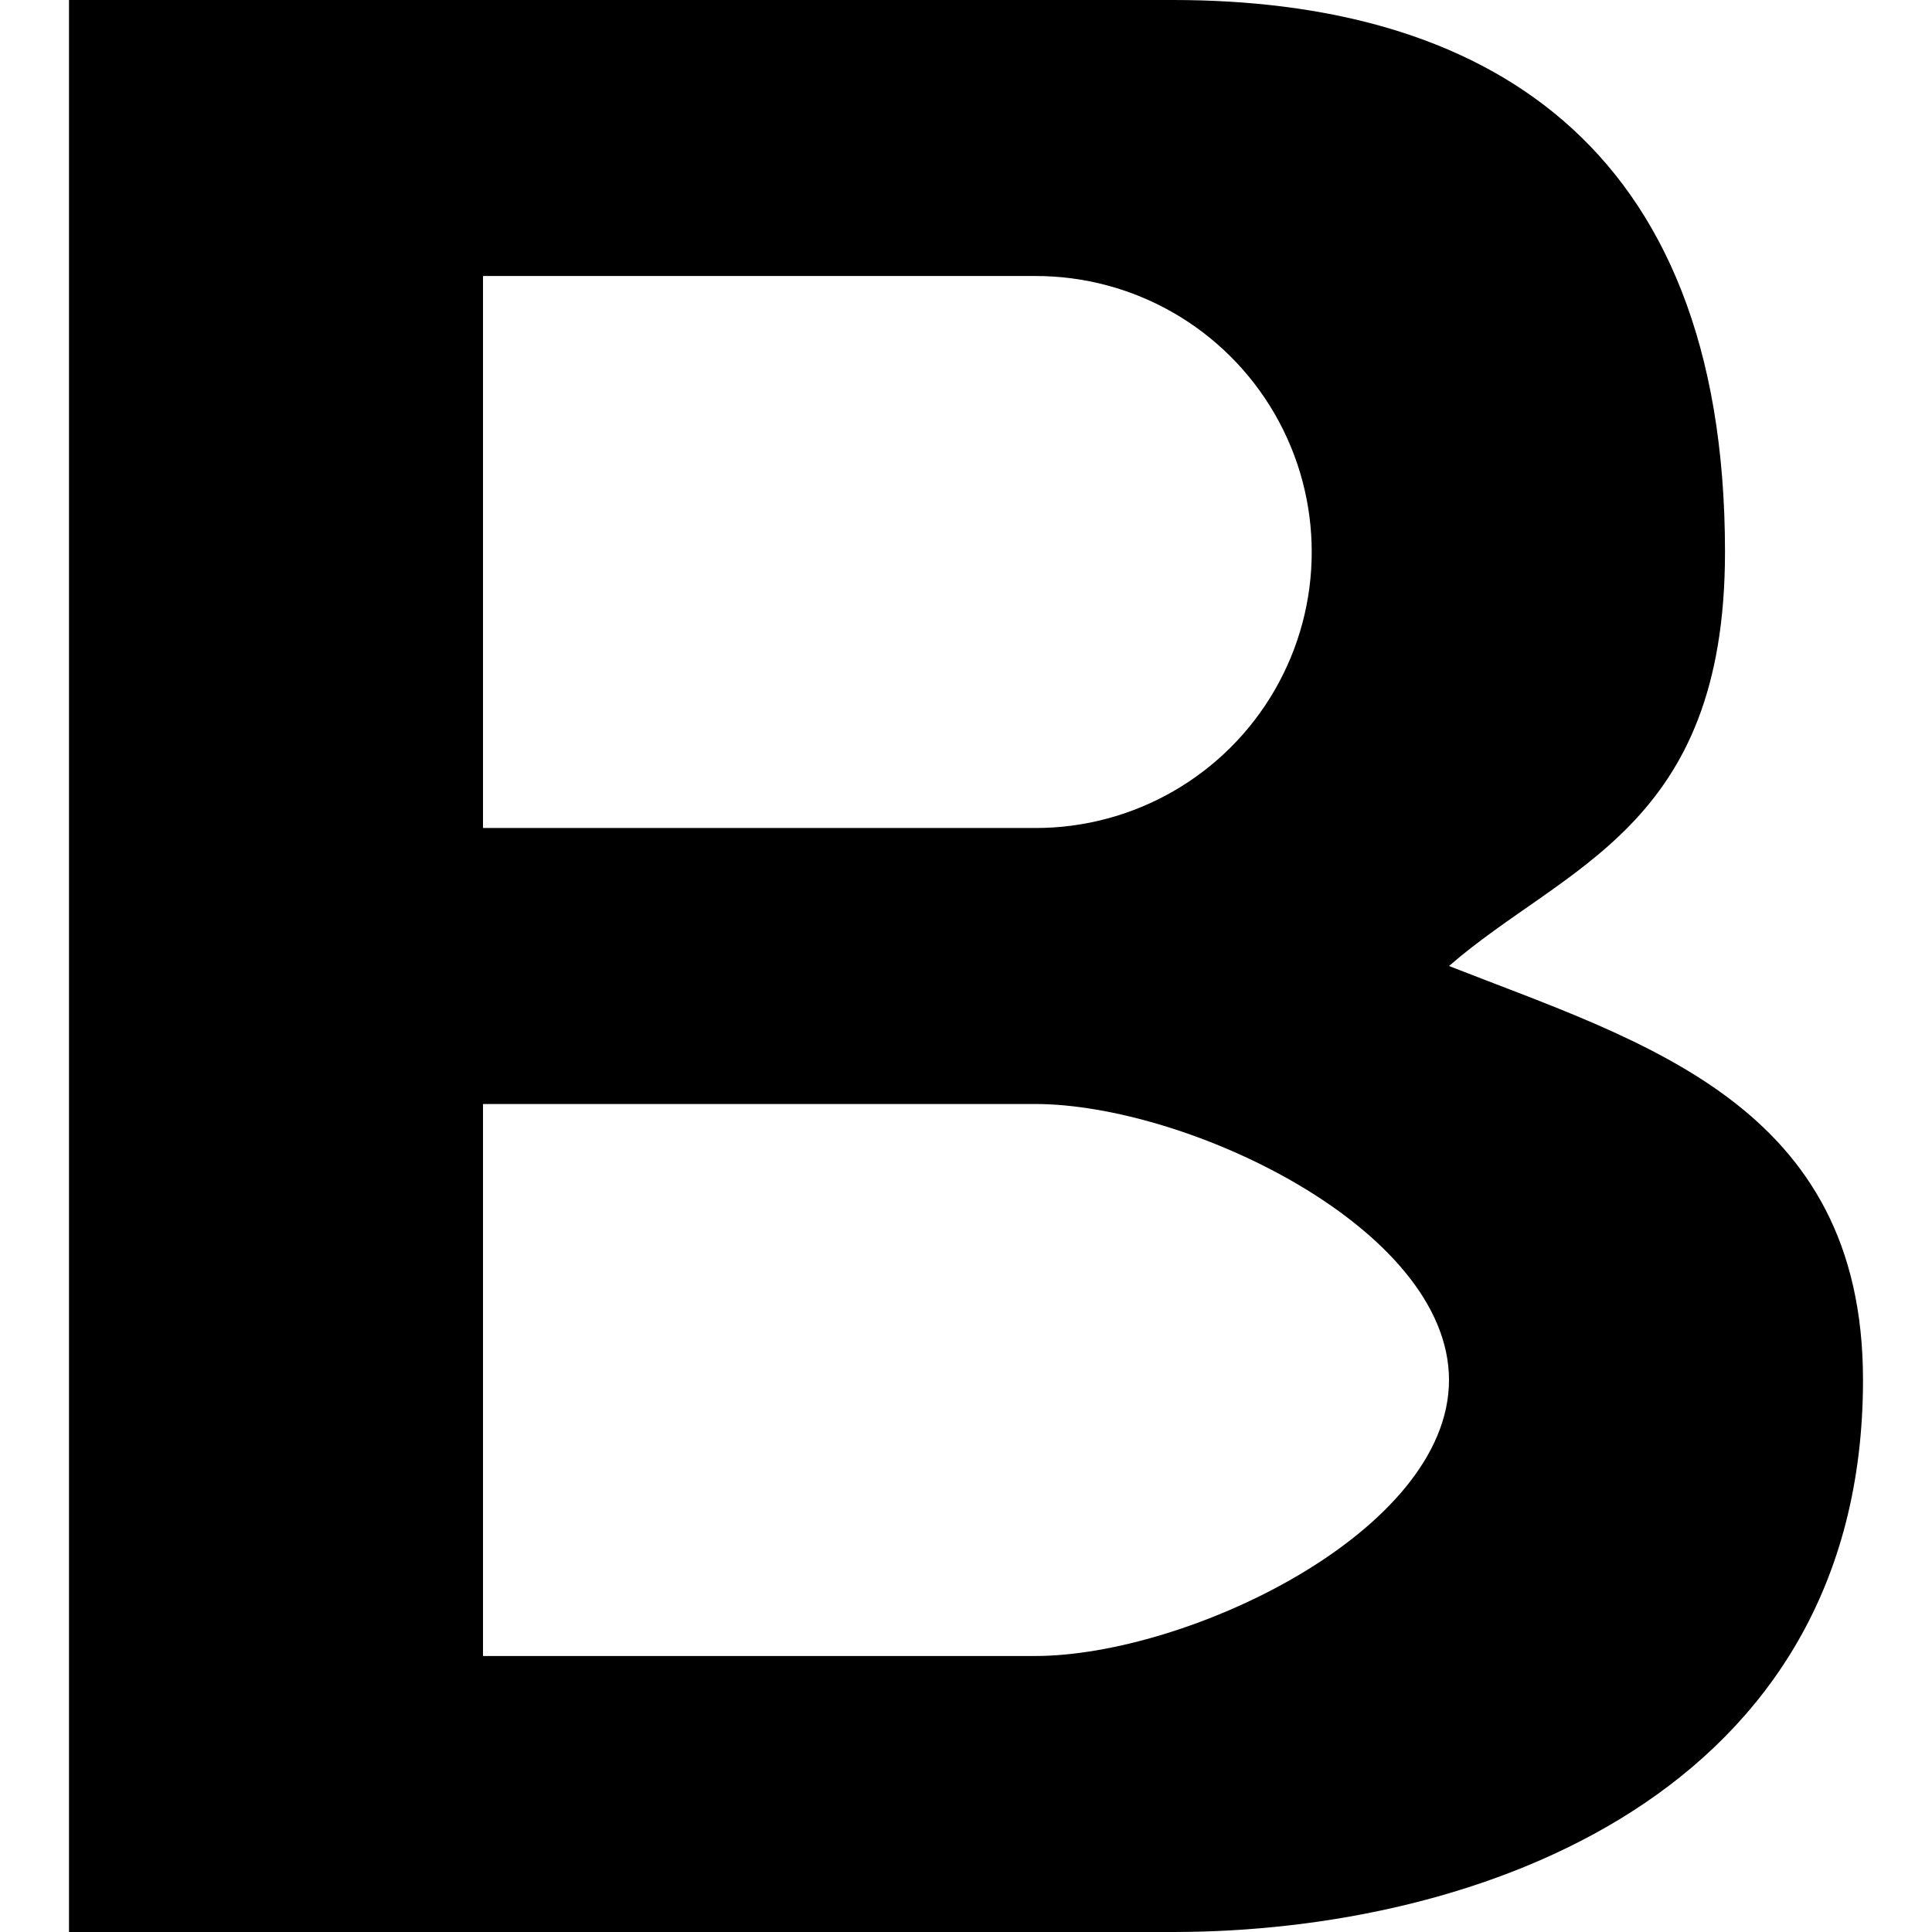
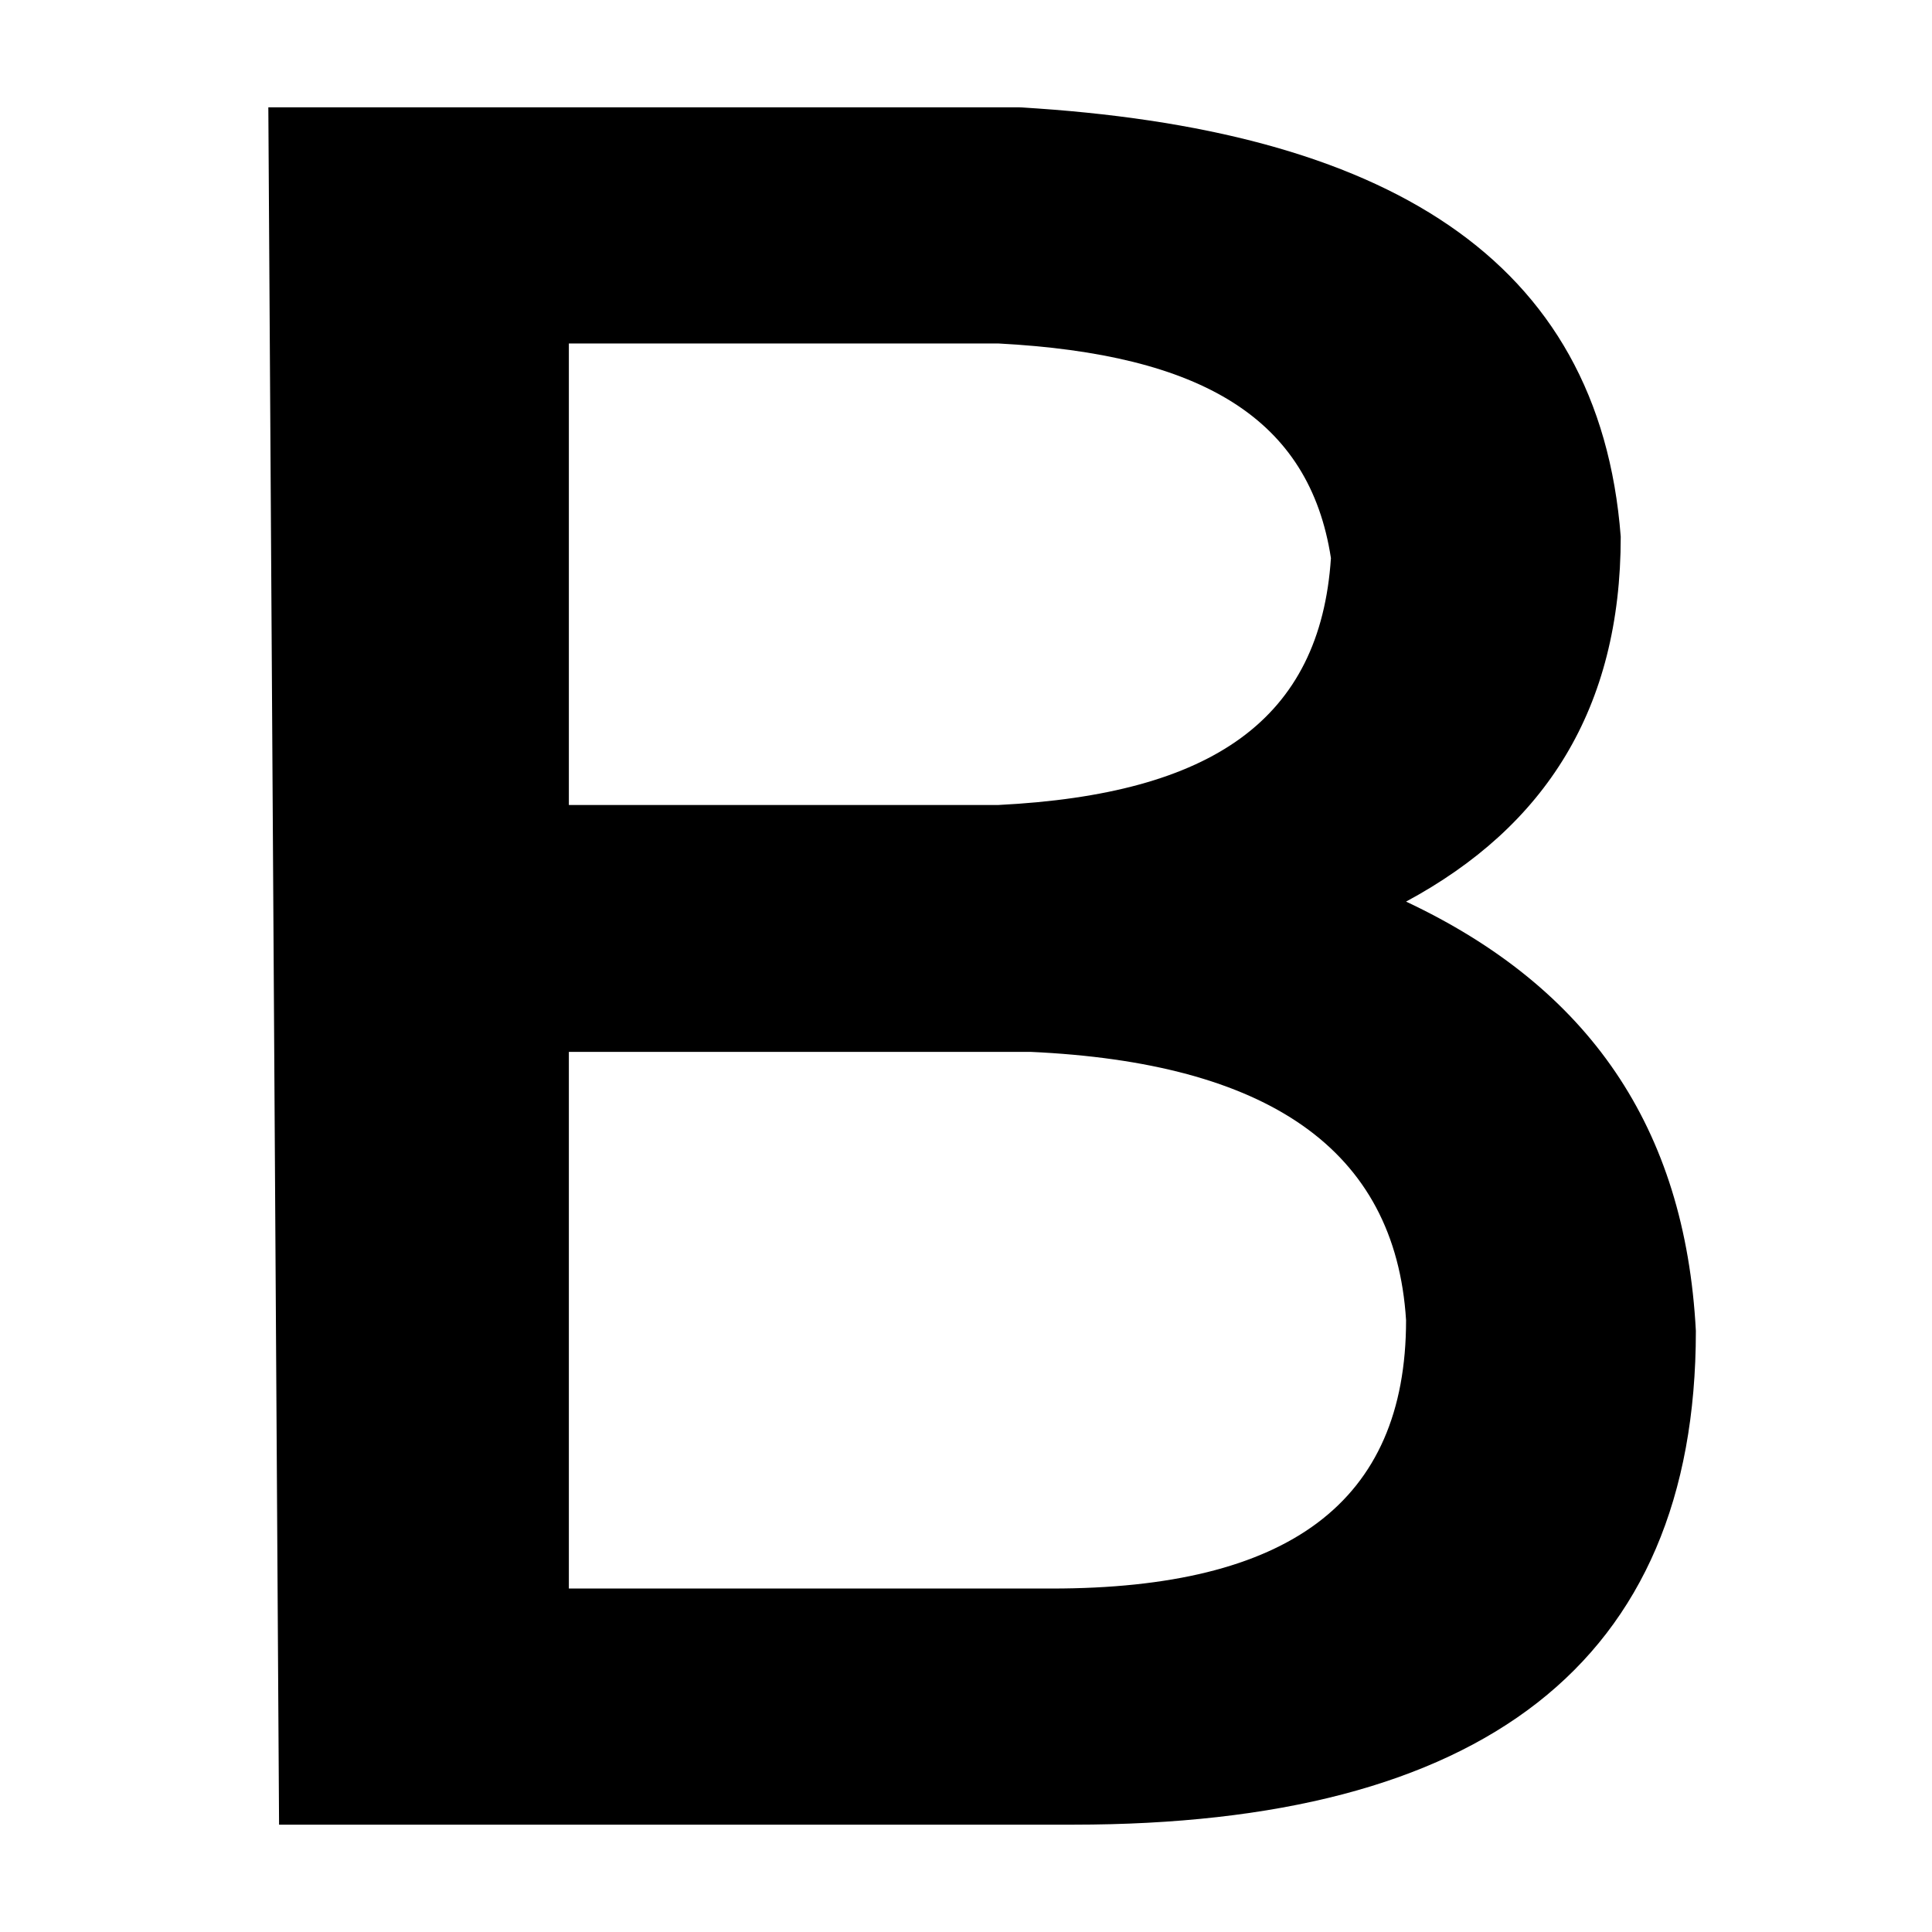
- <svg xmlns="http://www.w3.org/2000/svg" t="1512379405137" class="icon" style="" viewBox="0 0 1024 1024" version="1.1" p-id="2805" width="128" height="128">
+ <svg xmlns="http://www.w3.org/2000/svg" t="1513676310197" class="icon" style="" viewBox="0 0 1024 1024" version="1.1" p-id="7128" width="32" height="32">
  <defs>
    <style type="text/css" />
  </defs>
-   <path d="M768 512c102.4 40.229 219.429 73.143 219.429 219.429 0 219.429-204.069 292.571-365.714 292.571H36.571V0h585.143c161.646 0 292.571 73.143 292.571 292.571 0 146.286-84.846 166.034-146.286 219.429zM548.571 146.286H256v292.571h292.571a146.286 146.286 0 1 0 0-292.571z m0 438.857H256v292.571h292.571c80.457 0 219.429-65.829 219.429-146.286S629.029 585.143 548.571 585.143z" p-id="2806" />
+   <path d="M898.844 705.422c-5.689-108.089-56.889-182.044-153.6-227.556 73.956-39.822 113.778-102.4 113.778-193.422C847.644 136.533 733.867 68.267 540.444 56.889L142.222 56.889l5.689 910.222L568.889 967.111C785.067 967.111 898.844 881.778 898.844 705.422zM529.067 182.044c108.089 5.689 164.978 39.822 176.356 113.778-5.689 85.333-62.578 125.156-176.356 130.844l-227.556 0L301.511 182.044 529.067 182.044zM745.244 699.733c0 96.711-62.578 142.222-187.733 142.222L301.511 841.956 301.511 557.511l244.622 0C671.289 563.2 739.556 608.711 745.244 699.733z" p-id="7129" />
</svg>
